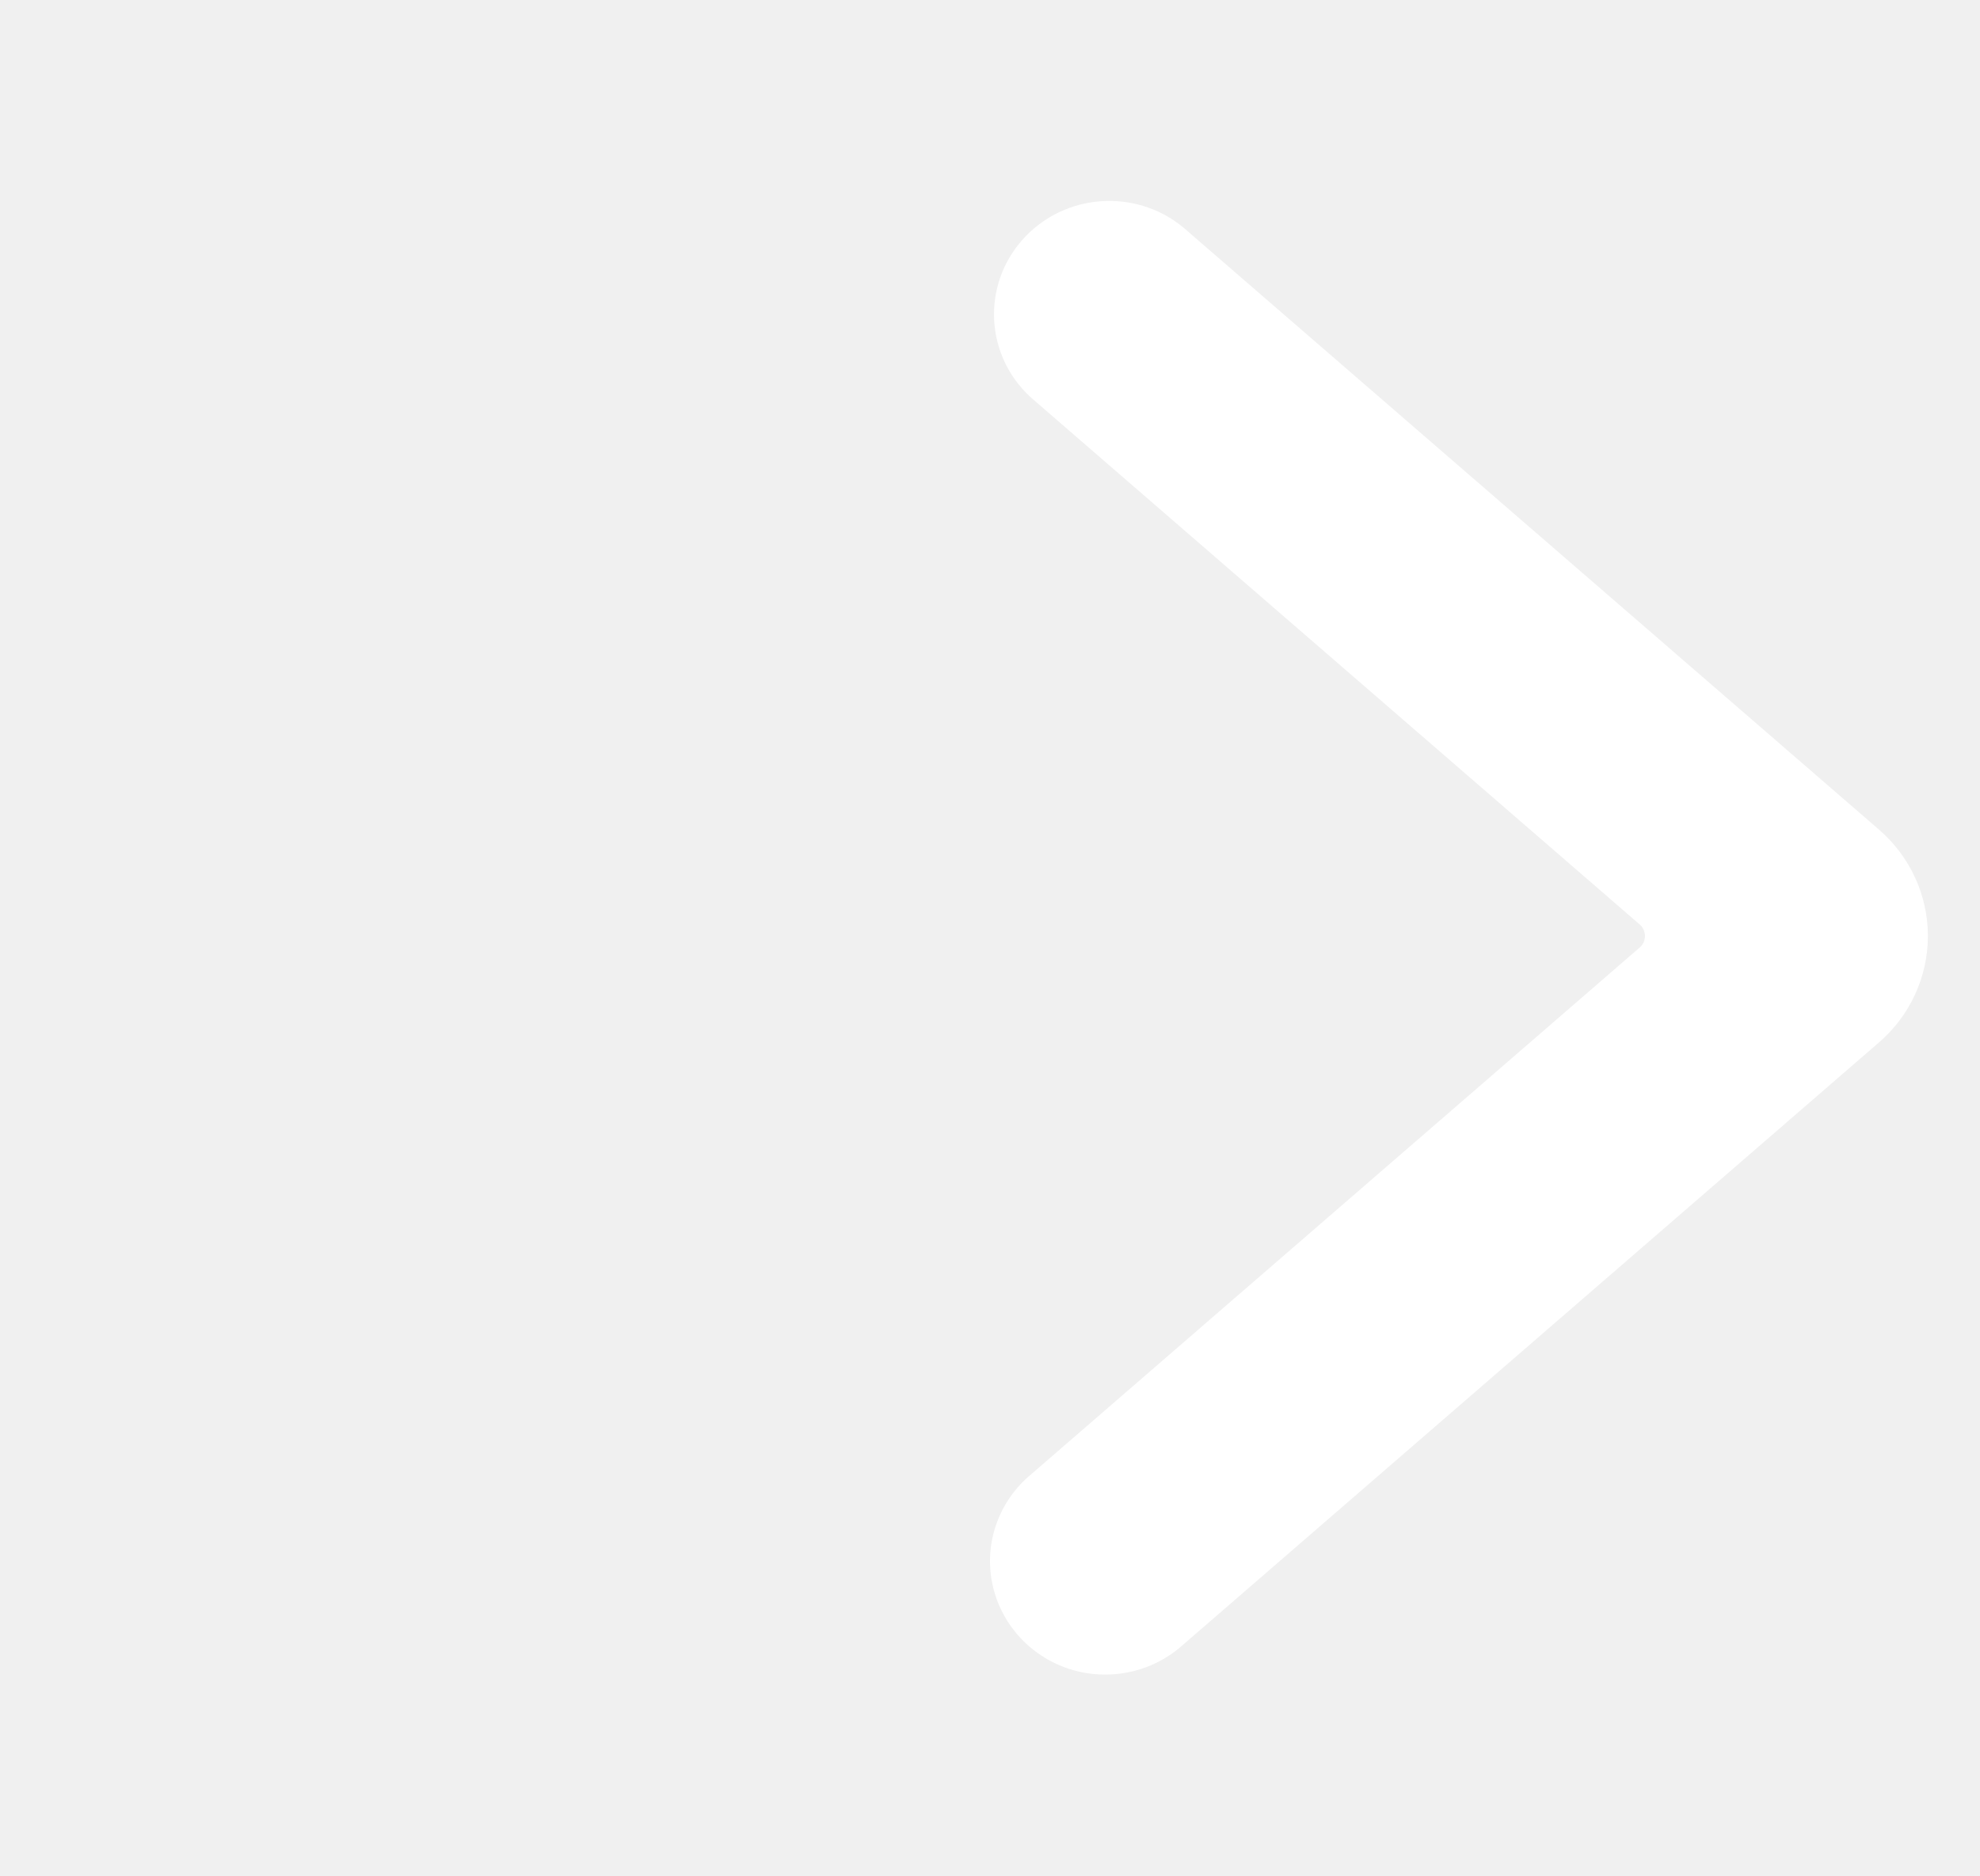
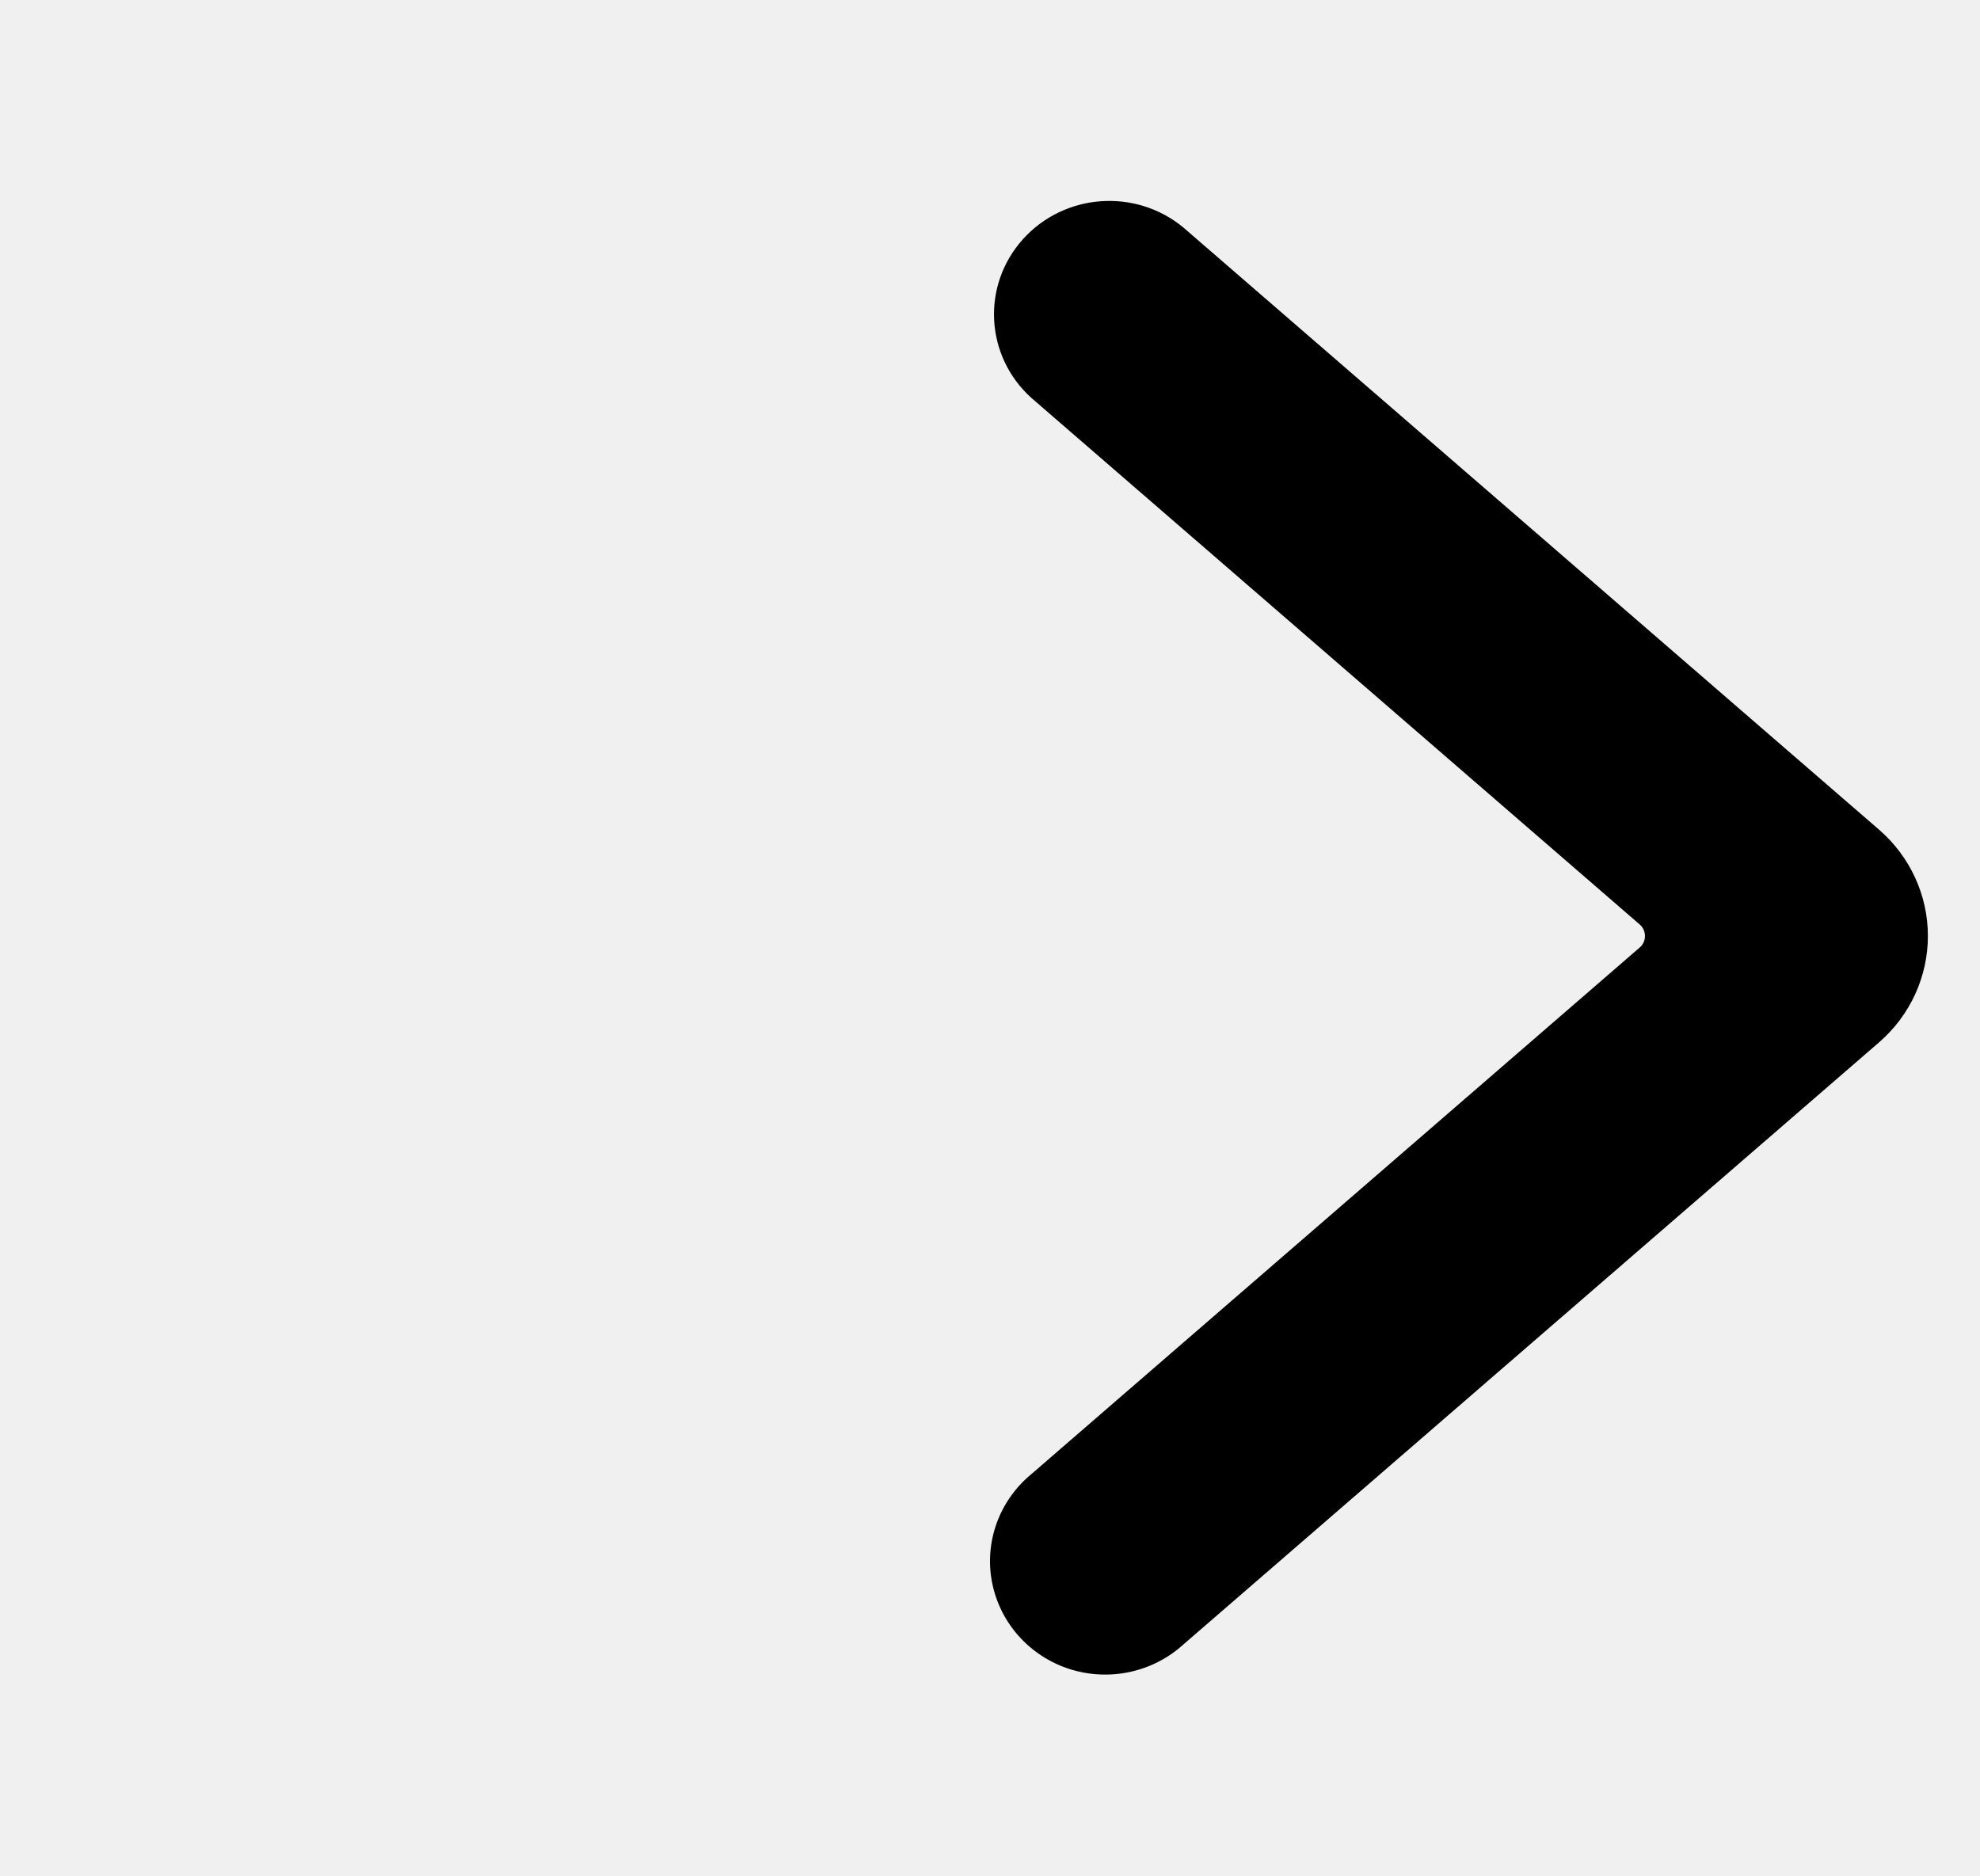
<svg xmlns="http://www.w3.org/2000/svg" width="19" height="18" viewBox="0 0 19 18" fill="none">
-   <path d="M18.5 8.983C18.5 8.593 18.33 8.222 18.033 7.964L11.355 2.183C10.895 1.803 10.211 1.854 9.814 2.298C9.417 2.742 9.453 3.416 9.895 3.817L15.734 8.872C15.767 8.9 15.785 8.941 15.785 8.983C15.785 9.026 15.767 9.066 15.734 9.094L9.895 14.149C9.588 14.403 9.444 14.801 9.52 15.188C9.596 15.576 9.879 15.893 10.26 16.017C10.641 16.14 11.06 16.051 11.355 15.783L18.031 10.004C18.329 9.746 18.5 9.374 18.5 8.983Z" fill="white" />
+   <path d="M18.5 8.983C18.5 8.593 18.33 8.222 18.033 7.964L11.355 2.183C10.895 1.803 10.211 1.854 9.814 2.298C9.417 2.742 9.453 3.416 9.895 3.817L15.734 8.872C15.767 8.9 15.785 8.941 15.785 8.983C15.785 9.026 15.767 9.066 15.734 9.094L9.895 14.149C9.588 14.403 9.444 14.801 9.52 15.188C9.596 15.576 9.879 15.893 10.26 16.017C10.641 16.14 11.06 16.051 11.355 15.783L18.031 10.004C18.329 9.746 18.5 9.374 18.5 8.983Z" fill="currentColor" />
</svg>
